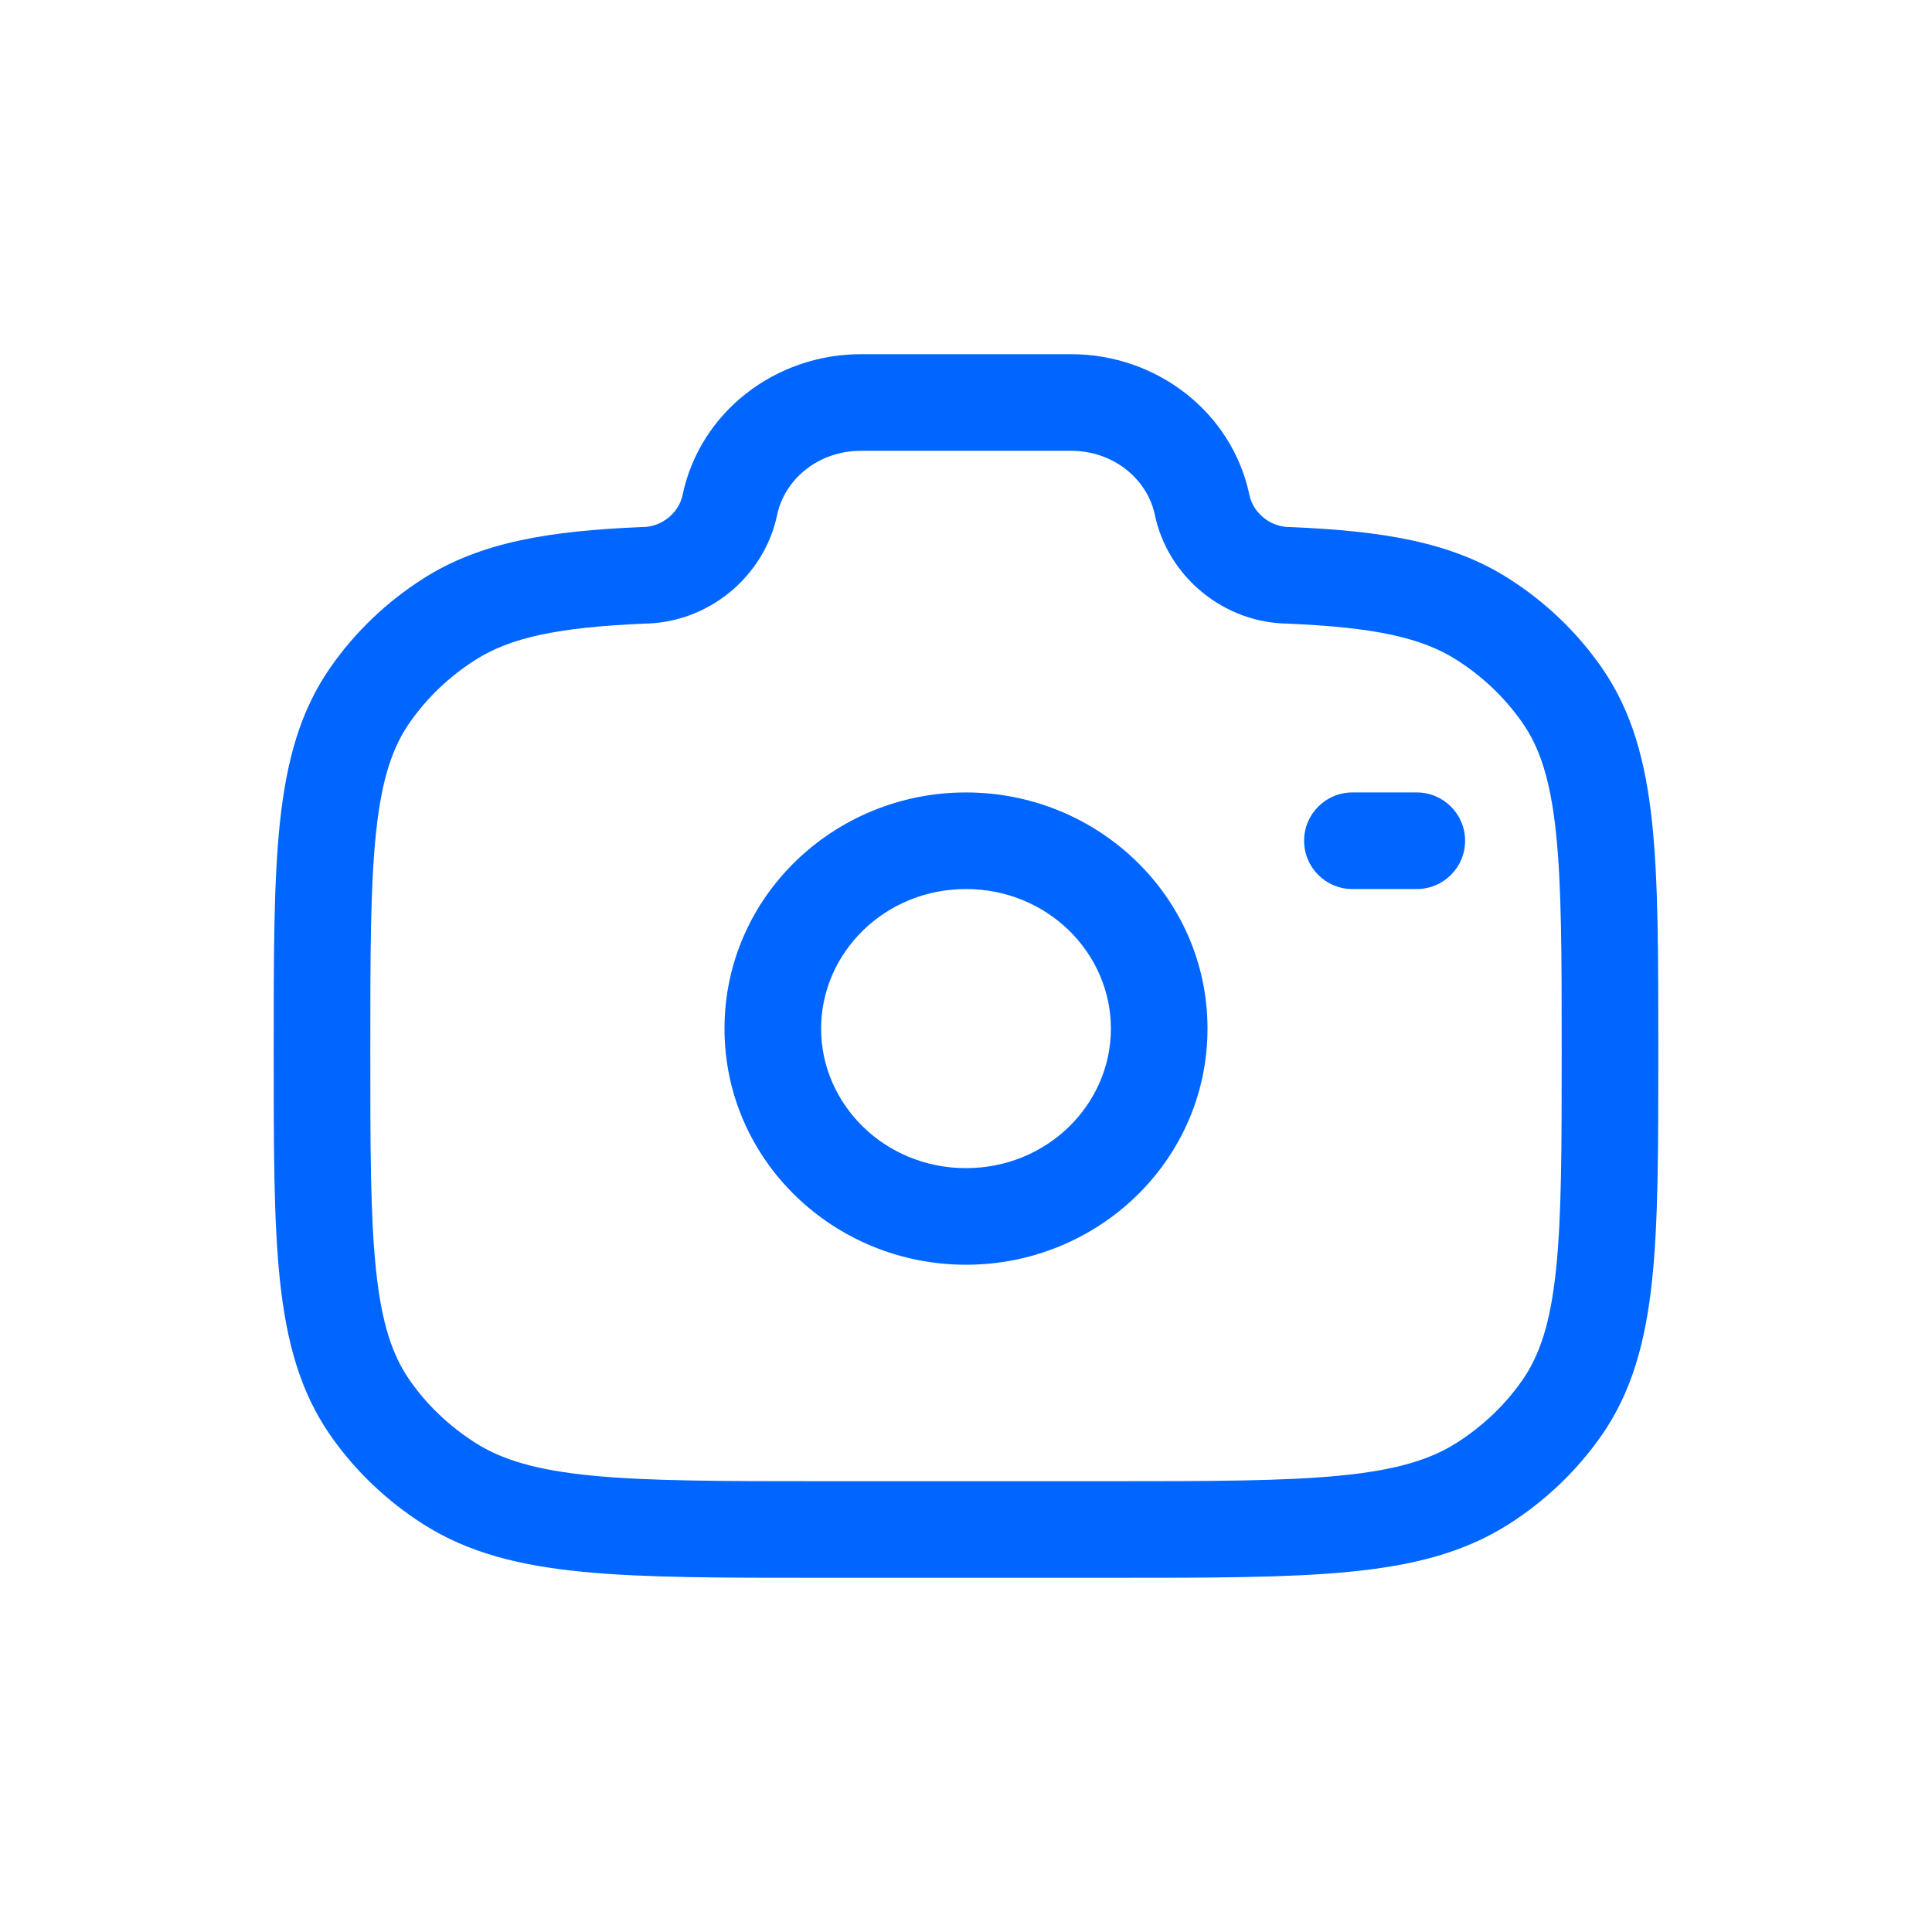
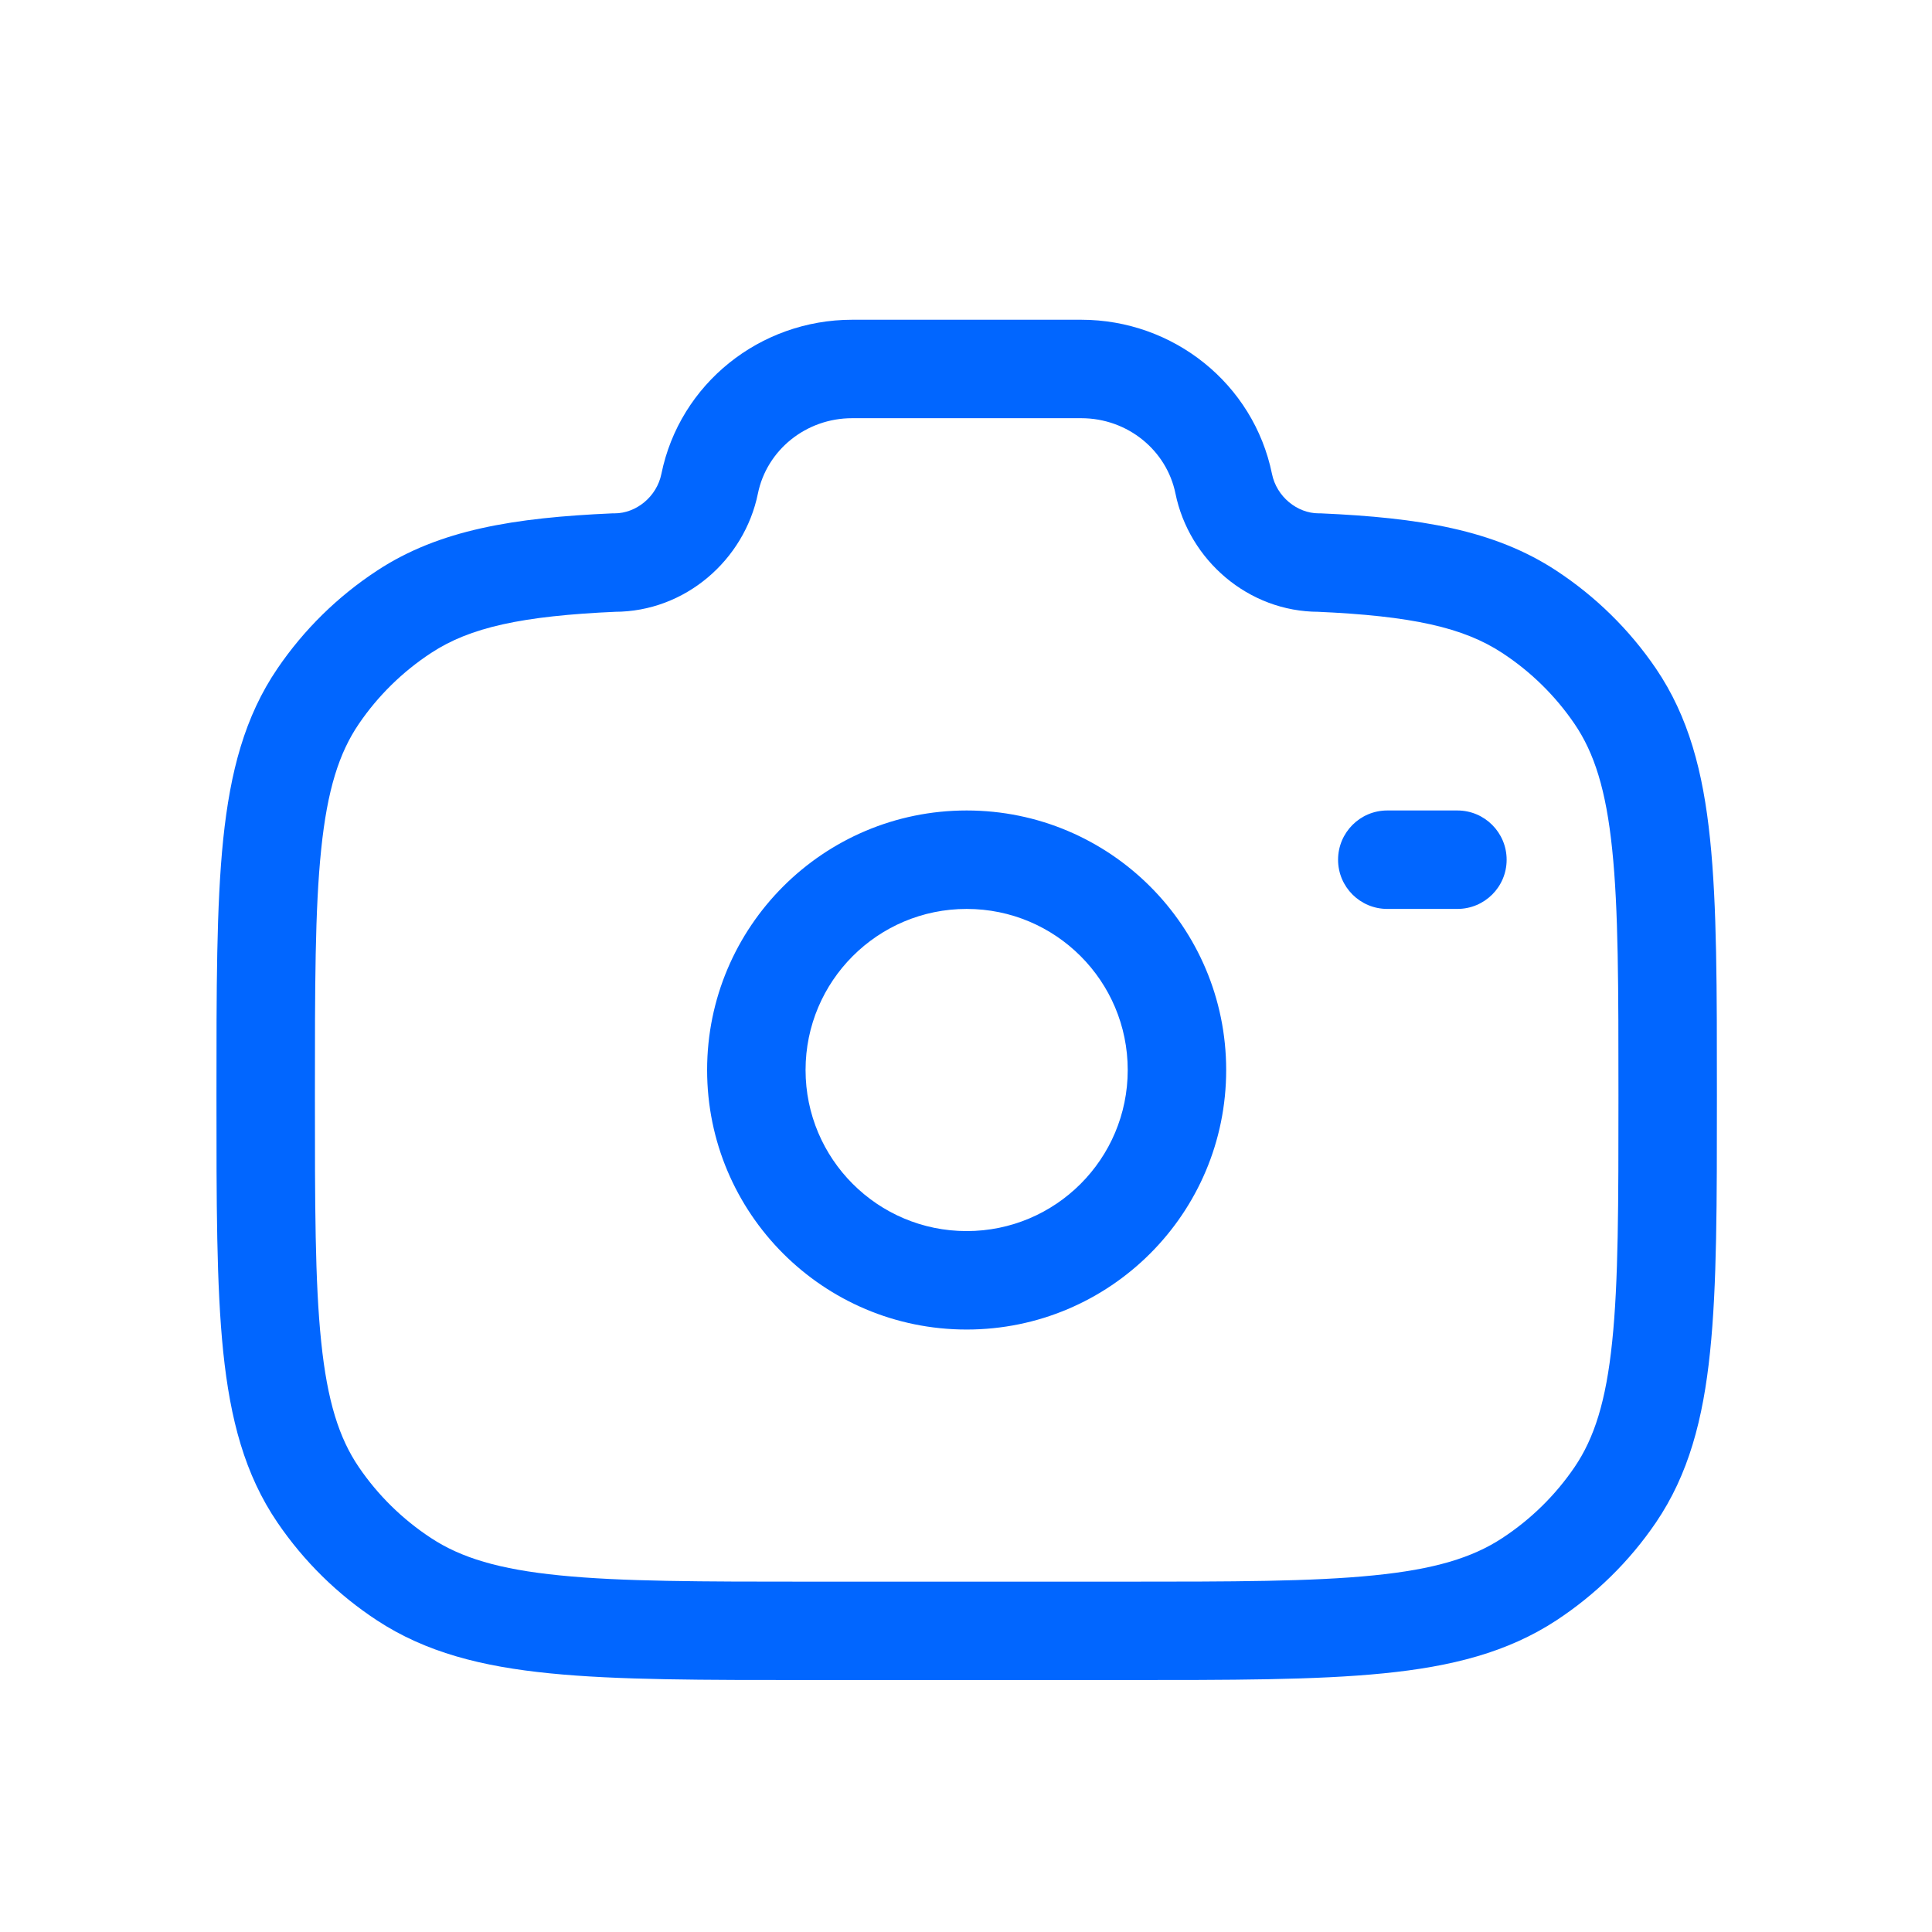
<svg xmlns="http://www.w3.org/2000/svg" width="24" height="24" viewBox="0 0 24 24" fill="none">
-   <path d="M5.58 18.428L5.903 17.922L5.903 17.922L5.58 18.428ZM4.599 17.492L5.091 17.148H5.091L4.599 17.492ZM19.401 17.492L18.909 17.148L19.401 17.492ZM18.42 18.428L18.097 17.922L18.097 17.922L18.42 18.428ZM19.401 8.63L18.909 8.974V8.974L19.401 8.63ZM18.42 7.693L18.097 8.199L18.097 8.199L18.42 7.693ZM4.599 8.63L5.091 8.974L4.599 8.63ZM5.58 7.693L5.903 8.199H5.903L5.58 7.693ZM9.067 6.273L9.654 6.396V6.396L9.067 6.273ZM7.982 7.147V6.547H7.97L7.957 6.548L7.982 7.147ZM14.933 6.273L15.521 6.15V6.15L14.933 6.273ZM16.018 7.147L16.043 6.548L16.03 6.547H16.018V7.147ZM17.6 11.044C17.931 11.044 18.2 10.776 18.2 10.444C18.2 10.113 17.931 9.844 17.6 9.844V11.044ZM16.8 9.844C16.469 9.844 16.2 10.113 16.2 10.444C16.2 10.776 16.469 11.044 16.8 11.044V9.844ZM13.8 12.778C13.8 13.719 13.01 14.511 12 14.511V15.711C13.641 15.711 15 14.414 15 12.778H13.8ZM12 14.511C10.99 14.511 10.2 13.719 10.2 12.778H9C9 14.414 10.359 15.711 12 15.711V14.511ZM10.2 12.778C10.2 11.836 10.99 11.044 12 11.044V9.844C10.359 9.844 9 11.142 9 12.778H10.2ZM12 11.044C13.01 11.044 13.8 11.836 13.8 12.778H15C15 11.142 13.641 9.844 12 9.844V11.044ZM13.778 18.4H10.222V19.6H13.778V18.4ZM10.222 18.4C8.962 18.4 8.06 18.399 7.359 18.331C6.667 18.264 6.238 18.136 5.903 17.922L5.258 18.934C5.819 19.292 6.462 19.45 7.243 19.526C8.015 19.601 8.986 19.6 10.222 19.6V18.4ZM3.4 13.061C3.4 14.239 3.399 15.17 3.478 15.912C3.559 16.666 3.727 17.291 4.108 17.836L5.091 17.148C4.873 16.836 4.741 16.437 4.672 15.785C4.601 15.122 4.6 14.265 4.6 13.061H3.4ZM5.903 17.922C5.58 17.716 5.304 17.453 5.091 17.148L4.108 17.836C4.413 18.272 4.804 18.645 5.258 18.934L5.903 17.922ZM19.4 13.061C19.4 14.265 19.399 15.122 19.328 15.785C19.259 16.437 19.127 16.836 18.909 17.148L19.892 17.836C20.273 17.291 20.441 16.666 20.522 15.912C20.601 15.17 20.6 14.239 20.6 13.061H19.4ZM13.778 19.6C15.014 19.6 15.985 19.601 16.757 19.526C17.538 19.45 18.181 19.292 18.742 18.934L18.097 17.922C17.762 18.136 17.333 18.264 16.641 18.331C15.94 18.399 15.038 18.4 13.778 18.4V19.6ZM18.909 17.148C18.696 17.453 18.42 17.716 18.097 17.922L18.742 18.934C19.196 18.645 19.587 18.272 19.892 17.836L18.909 17.148ZM20.6 13.061C20.6 11.882 20.601 10.951 20.522 10.209C20.441 9.455 20.273 8.83 19.892 8.286L18.909 8.974C19.127 9.285 19.259 9.684 19.328 10.336C19.399 11 19.4 11.856 19.4 13.061H20.6ZM18.097 8.199C18.42 8.405 18.696 8.669 18.909 8.974L19.892 8.286C19.587 7.849 19.196 7.476 18.742 7.187L18.097 8.199ZM4.6 13.061C4.6 11.856 4.601 11 4.672 10.336C4.741 9.684 4.873 9.285 5.091 8.974L4.108 8.286C3.727 8.83 3.559 9.455 3.478 10.209C3.399 10.951 3.4 11.882 3.4 13.061H4.6ZM5.258 7.187C4.804 7.476 4.413 7.849 4.108 8.286L5.091 8.974C5.304 8.669 5.58 8.405 5.903 8.199L5.258 7.187ZM10.693 5.6H13.307V4.4H10.693V5.6ZM8.479 6.15C8.434 6.368 8.223 6.547 7.982 6.547V7.747C8.796 7.747 9.493 7.164 9.654 6.396L8.479 6.15ZM14.346 6.396C14.507 7.164 15.204 7.747 16.018 7.747V6.547C15.777 6.547 15.566 6.368 15.521 6.15L14.346 6.396ZM13.307 5.6C13.832 5.6 14.253 5.952 14.346 6.396L15.521 6.15C15.303 5.114 14.363 4.4 13.307 4.4V5.6ZM10.693 4.4C9.637 4.4 8.696 5.114 8.479 6.15L9.654 6.396C9.747 5.952 10.168 5.6 10.693 5.6V4.4ZM15.992 7.747C17.08 7.793 17.663 7.922 18.097 8.199L18.742 7.187C18.024 6.729 17.165 6.596 16.043 6.548L15.992 7.747ZM7.957 6.548C6.835 6.596 5.976 6.729 5.258 7.187L5.903 8.199C6.337 7.922 6.92 7.793 8.008 7.747L7.957 6.548ZM17.6 9.844H16.8V11.044H17.6V9.844Z" fill="#0166FF" />
+   <path d="M5.02 19.619L5.356 19.107H5.356L5.02 19.619ZM3.952 18.57L4.458 18.226H4.458L3.952 18.57ZM20.064 18.57L19.559 18.226L20.064 18.57ZM18.997 19.619L18.661 19.107L18.661 19.107L18.997 19.619ZM20.064 8.648L19.559 8.992L20.064 8.648ZM18.997 7.599L18.661 8.111L18.661 8.111L18.997 7.599ZM3.952 8.648L4.458 8.992L3.952 8.648ZM5.02 7.599L5.356 8.111L5.356 8.111L5.02 7.599ZM8.815 6.009L9.415 6.131V6.131L8.815 6.009ZM7.635 6.988V6.377H7.622L7.608 6.377L7.635 6.988ZM15.201 6.009L15.801 5.887V5.887L15.201 6.009ZM16.382 6.988L16.408 6.377L16.395 6.377H16.382V6.988ZM18.104 11.291C18.442 11.291 18.716 11.018 18.716 10.68C18.716 10.342 18.442 10.068 18.104 10.068V11.291ZM17.233 10.068C16.896 10.068 16.622 10.342 16.622 10.68C16.622 11.018 16.896 11.291 17.233 11.291V10.068ZM14.009 13.292C14.009 14.397 13.114 15.293 12.008 15.293V16.516C13.789 16.516 15.232 15.073 15.232 13.292H14.009ZM12.008 15.293C10.903 15.293 10.007 14.397 10.007 13.292H8.784C8.784 15.073 10.228 16.516 12.008 16.516V15.293ZM10.007 13.292C10.007 12.187 10.903 11.291 12.008 11.291V10.068C10.228 10.068 8.784 11.512 8.784 13.292H10.007ZM12.008 11.291C13.114 11.291 14.009 12.187 14.009 13.292H15.232C15.232 11.512 13.789 10.068 12.008 10.068V11.291ZM13.944 19.648H10.073V20.87H13.944V19.648ZM10.073 19.648C8.702 19.648 7.718 19.647 6.954 19.57C6.2 19.495 5.727 19.351 5.356 19.107L4.685 20.13C5.289 20.526 5.984 20.703 6.833 20.787C7.672 20.871 8.727 20.87 10.073 20.87V19.648ZM2.689 13.609C2.689 14.93 2.688 15.968 2.773 16.794C2.86 17.63 3.04 18.317 3.447 18.914L4.458 18.226C4.212 17.865 4.066 17.405 3.99 16.668C3.912 15.92 3.912 14.956 3.912 13.609H2.689ZM5.356 19.107C5 18.874 4.695 18.574 4.458 18.226L3.447 18.914C3.775 19.396 4.195 19.809 4.685 20.13L5.356 19.107ZM20.105 13.609C20.105 14.956 20.105 15.92 20.027 16.668C19.951 17.405 19.805 17.865 19.559 18.226L20.57 18.914C20.976 18.317 21.157 17.63 21.243 16.794C21.329 15.968 21.328 14.93 21.328 13.609H20.105ZM13.944 20.87C15.29 20.87 16.345 20.871 17.184 20.787C18.033 20.703 18.727 20.526 19.332 20.13L18.661 19.107C18.29 19.351 17.817 19.495 17.062 19.57C16.298 19.647 15.315 19.648 13.944 19.648V20.87ZM19.559 18.226C19.322 18.574 19.017 18.874 18.661 19.107L19.332 20.13C19.821 19.809 20.242 19.396 20.57 18.914L19.559 18.226ZM21.328 13.609C21.328 12.288 21.329 11.25 21.243 10.424C21.157 9.588 20.976 8.901 20.57 8.304L19.559 8.992C19.805 9.353 19.951 9.813 20.027 10.55C20.105 11.298 20.105 12.262 20.105 13.609H21.328ZM18.661 8.111C19.017 8.344 19.322 8.644 19.559 8.992L20.57 8.304C20.242 7.822 19.821 7.409 19.332 7.088L18.661 8.111ZM3.912 13.609C3.912 12.262 3.912 11.298 3.99 10.55C4.066 9.813 4.212 9.353 4.458 8.992L3.447 8.304C3.04 8.901 2.86 9.588 2.773 10.424C2.688 11.25 2.689 12.288 2.689 13.609H3.912ZM4.685 7.088C4.195 7.409 3.775 7.822 3.447 8.304L4.458 8.992C4.695 8.644 5 8.344 5.356 8.111L4.685 7.088ZM10.586 5.195H13.431V3.972H10.586V5.195ZM8.216 5.887C8.159 6.169 7.904 6.377 7.635 6.377V7.6C8.514 7.6 9.247 6.954 9.415 6.131L8.216 5.887ZM14.602 6.131C14.77 6.954 15.503 7.6 16.382 7.6V6.377C16.113 6.377 15.858 6.169 15.801 5.887L14.602 6.131ZM13.431 5.195C14.009 5.195 14.493 5.595 14.602 6.131L15.801 5.887C15.572 4.766 14.575 3.972 13.431 3.972V5.195ZM10.586 3.972C9.442 3.972 8.444 4.766 8.216 5.887L9.415 6.131C9.524 5.595 10.008 5.195 10.586 5.195V3.972ZM16.355 7.599C17.539 7.651 18.18 7.795 18.661 8.111L19.332 7.088C18.558 6.58 17.629 6.431 16.408 6.377L16.355 7.599ZM7.608 6.377C6.387 6.431 5.458 6.58 4.685 7.088L5.356 8.111C5.836 7.795 6.478 7.651 7.662 7.599L7.608 6.377ZM18.104 10.068H17.233V11.291H18.104V10.068Z" fill="#0166FF" />
</svg>
